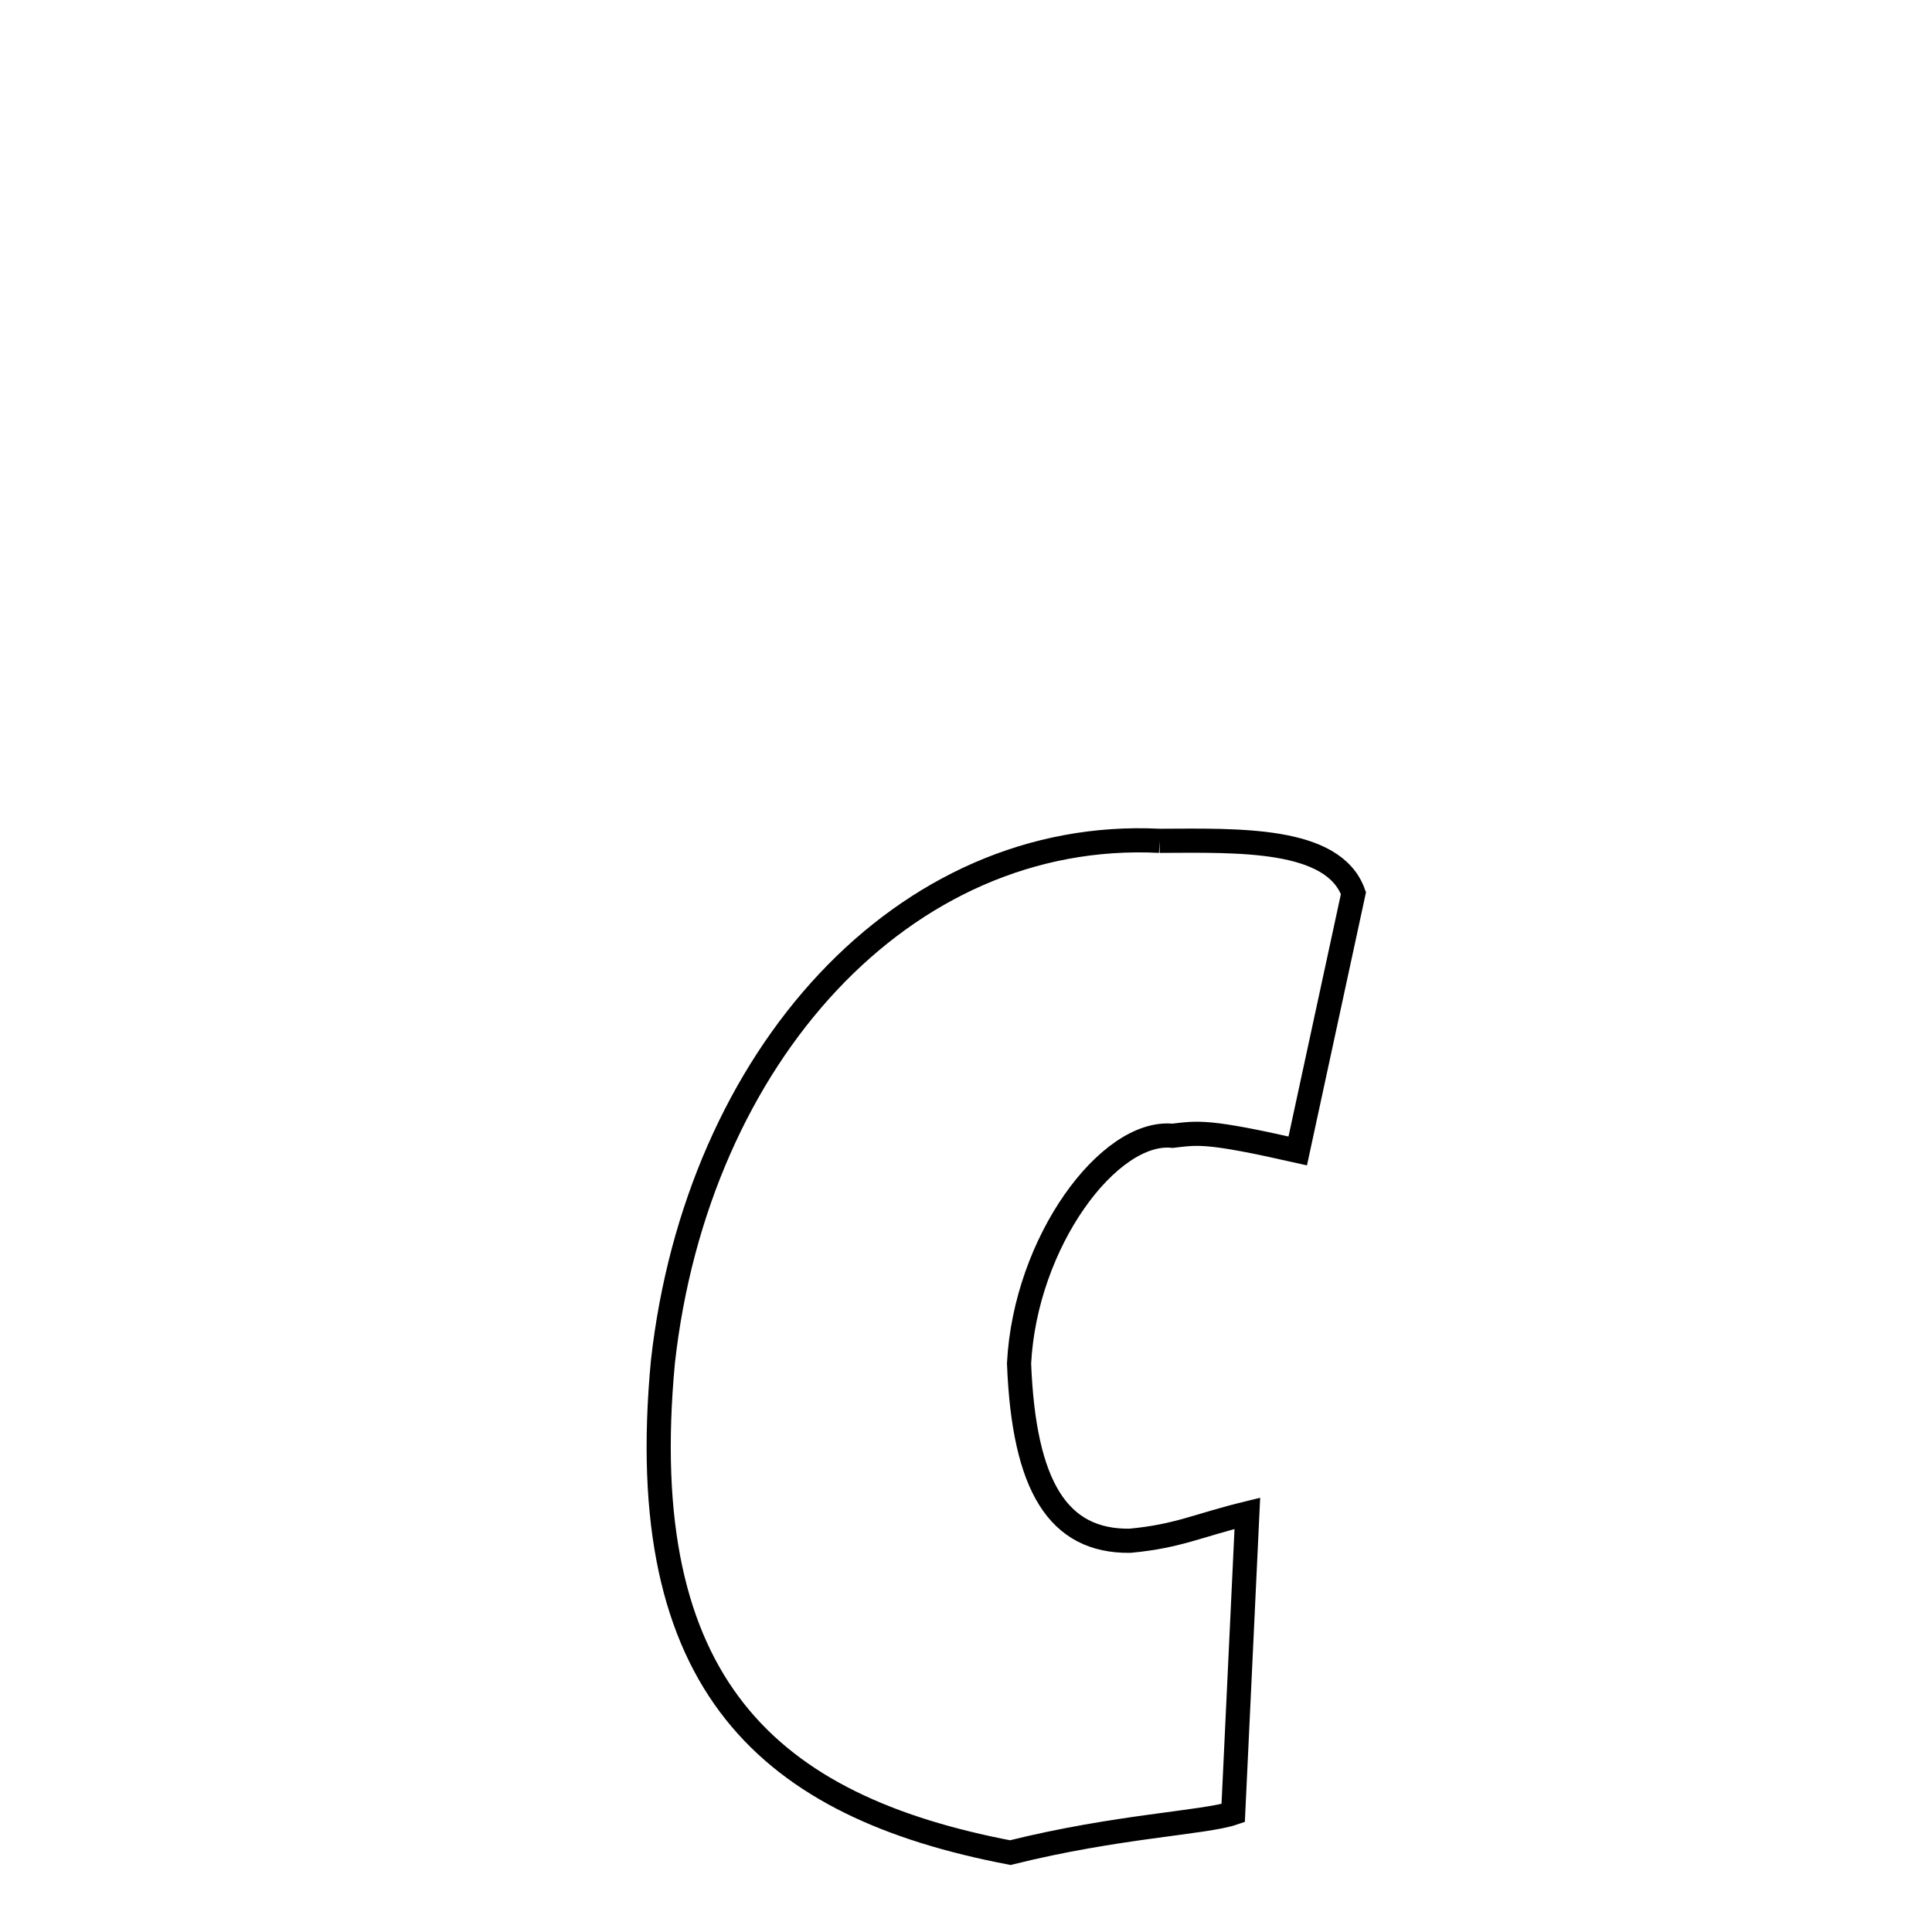
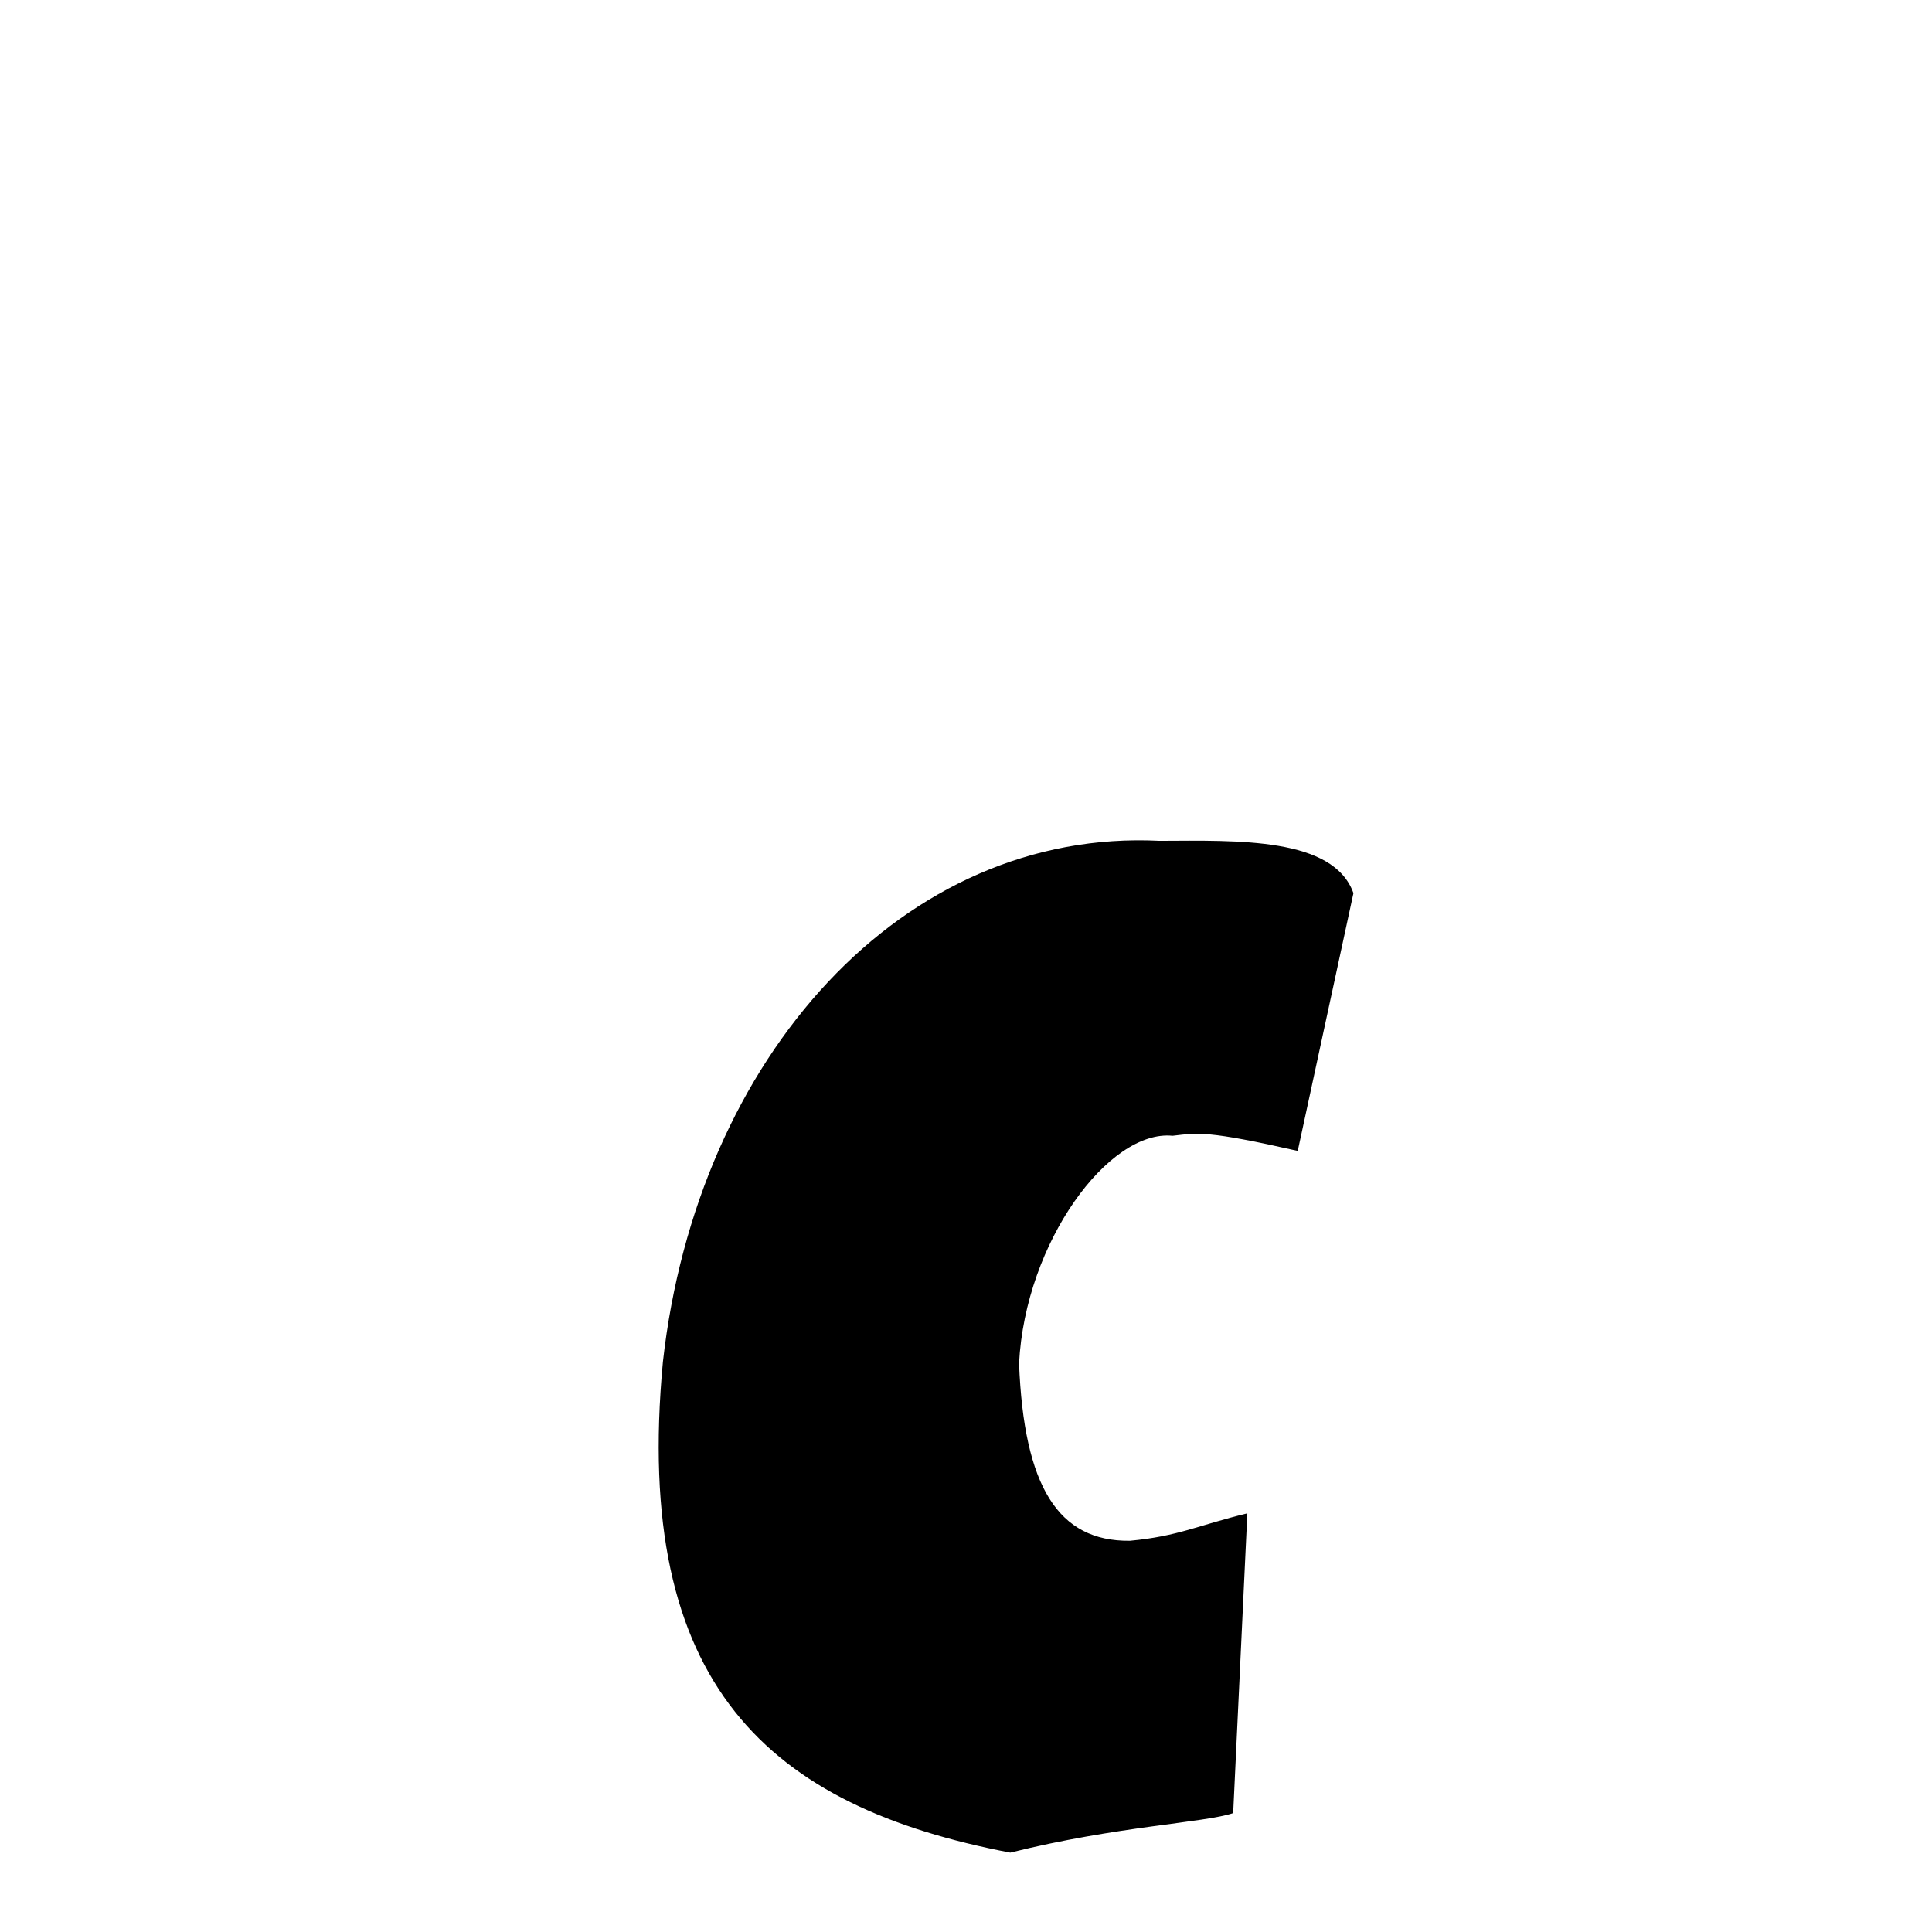
<svg xmlns="http://www.w3.org/2000/svg" width="50px" height="50px" style="-ms-transform: rotate(360deg); -webkit-transform: rotate(360deg); transform: rotate(360deg);" preserveAspectRatio="xMidYMid meet" viewBox="0 0 24 24">
-   <path d="M 14.405 10.445 C 15.379 10.441 16.563 10.399 16.813 11.095 L 16.121 14.297 C 14.995 14.042 14.885 14.072 14.566 14.109 C 13.778 14.029 12.737 15.425 12.659 16.937 C 12.719 18.467 13.146 19.15 14.036 19.14 C 14.642 19.083 14.874 18.95 15.495 18.799 L 15.319 22.523 C 14.962 22.644 13.874 22.684 12.55 23.014 C 9.562 22.442 7.855 20.949 8.235 16.916 C 8.659 13.123 11.225 10.286 14.405 10.445 " fill="none" stroke="black" stroke-width="0.3" />
+   <path d="M 14.405 10.445 C 15.379 10.441 16.563 10.399 16.813 11.095 L 16.121 14.297 C 14.995 14.042 14.885 14.072 14.566 14.109 C 13.778 14.029 12.737 15.425 12.659 16.937 C 12.719 18.467 13.146 19.15 14.036 19.14 C 14.642 19.083 14.874 18.95 15.495 18.799 L 15.319 22.523 C 14.962 22.644 13.874 22.684 12.55 23.014 C 9.562 22.442 7.855 20.949 8.235 16.916 C 8.659 13.123 11.225 10.286 14.405 10.445 " stroke-width="1.0" fill="rgb(0, 0, 0)" opacity="1.0" />
</svg>
